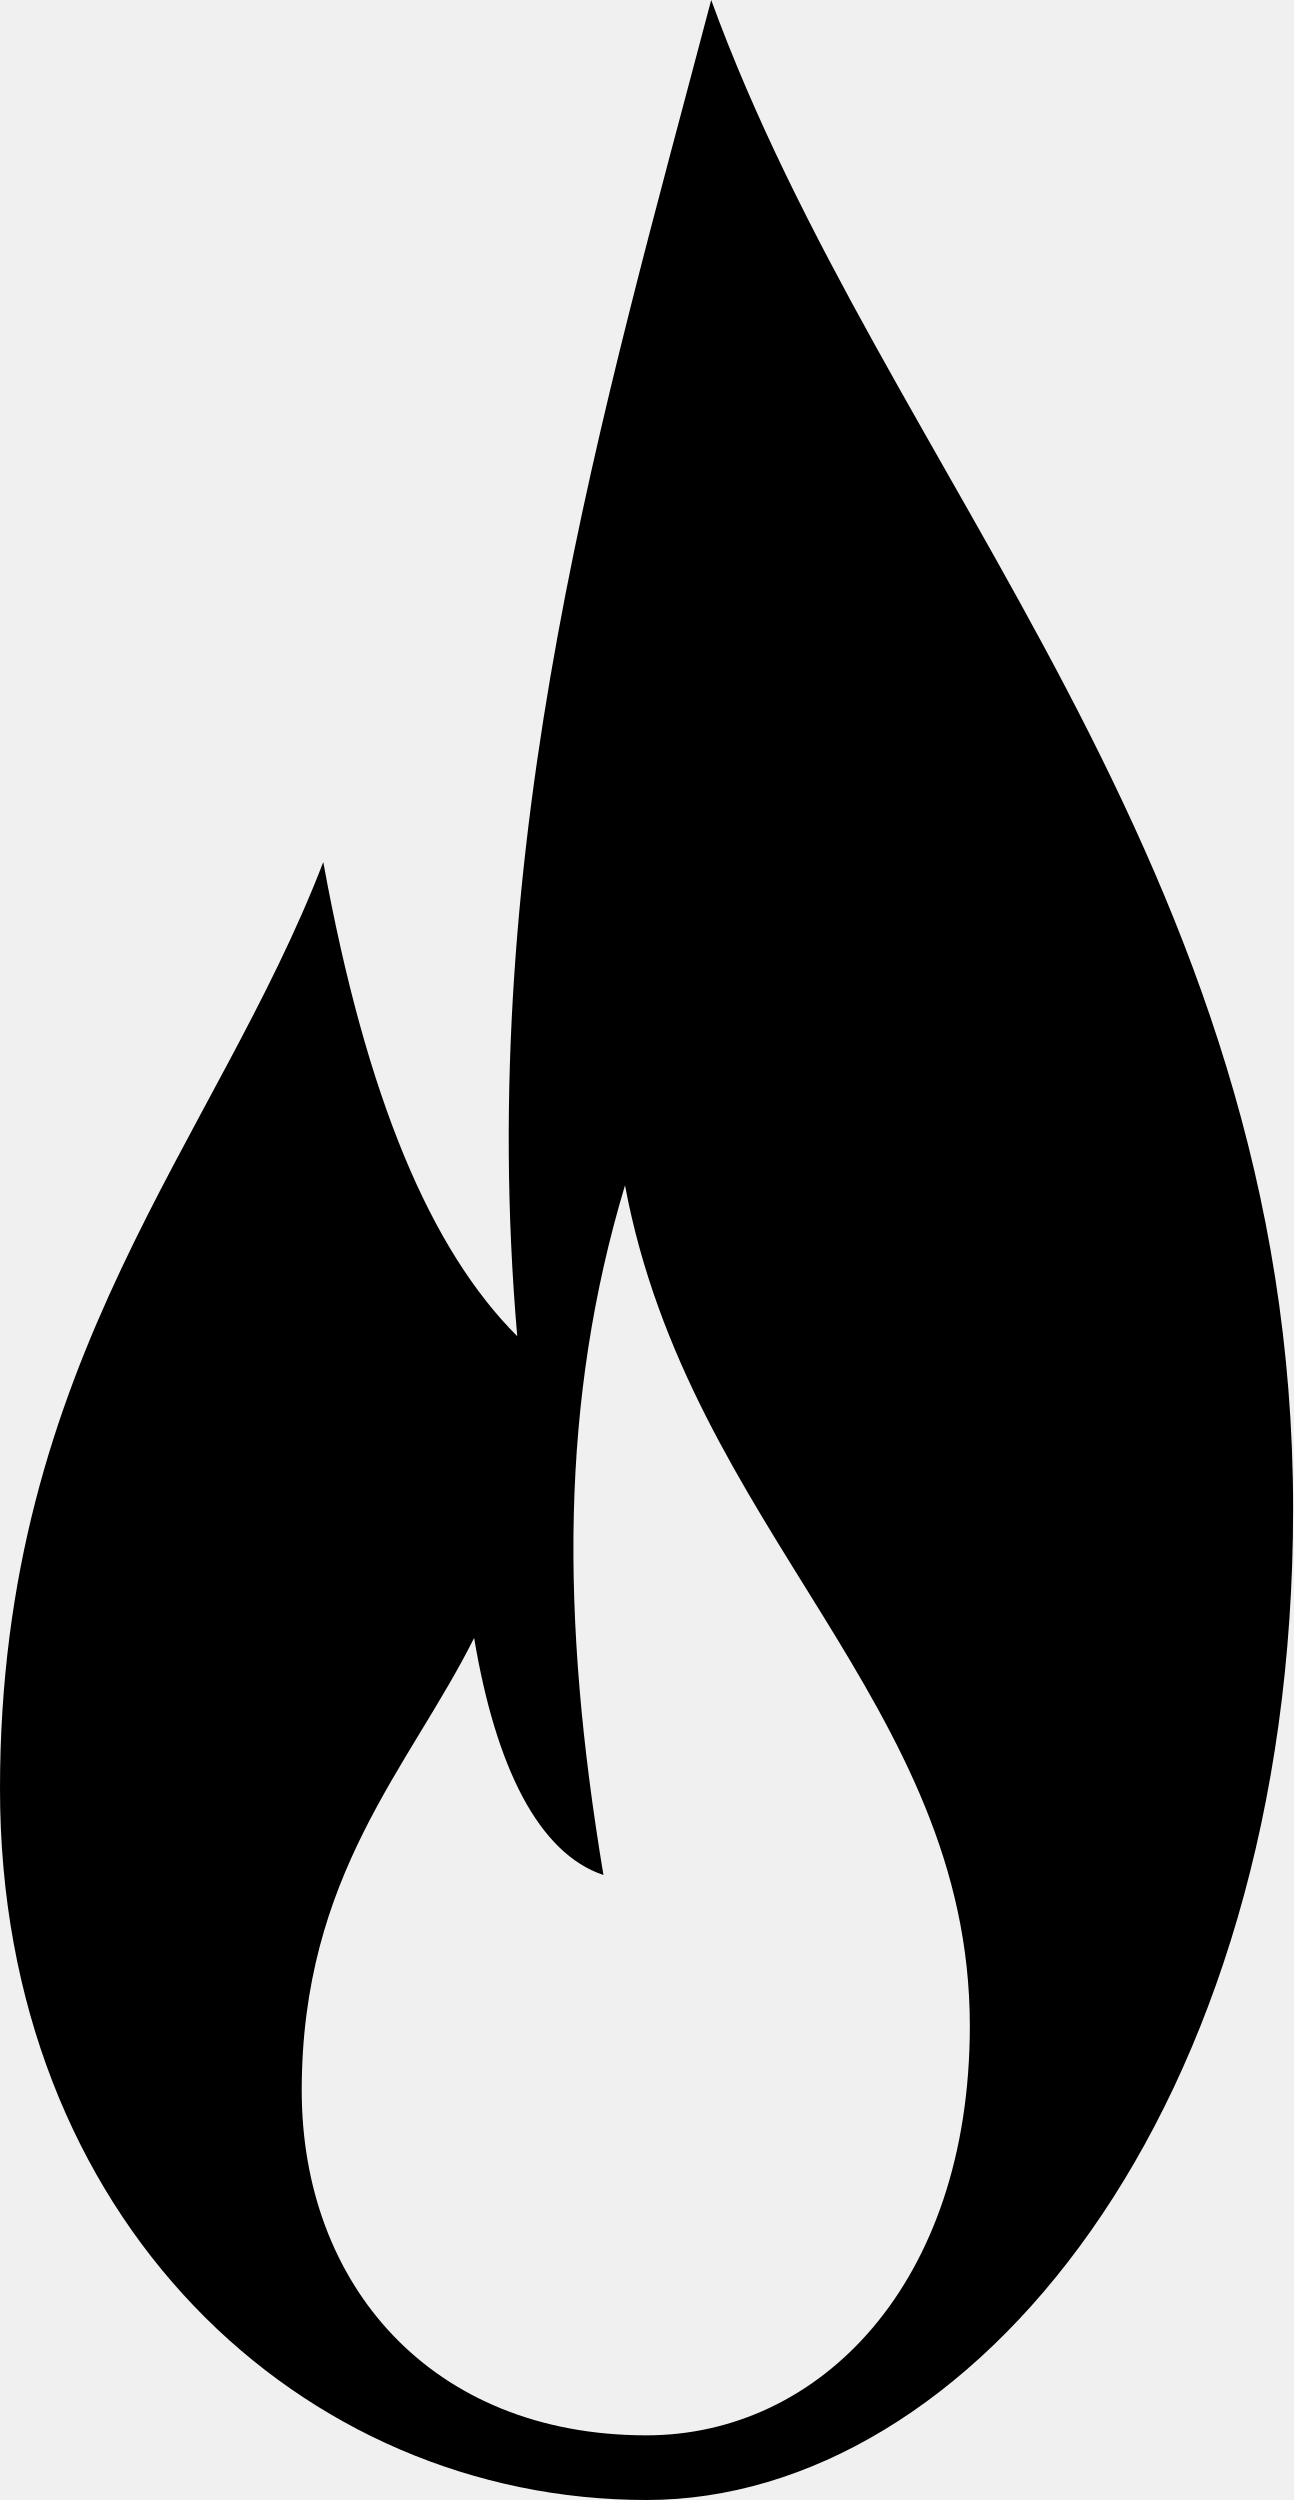
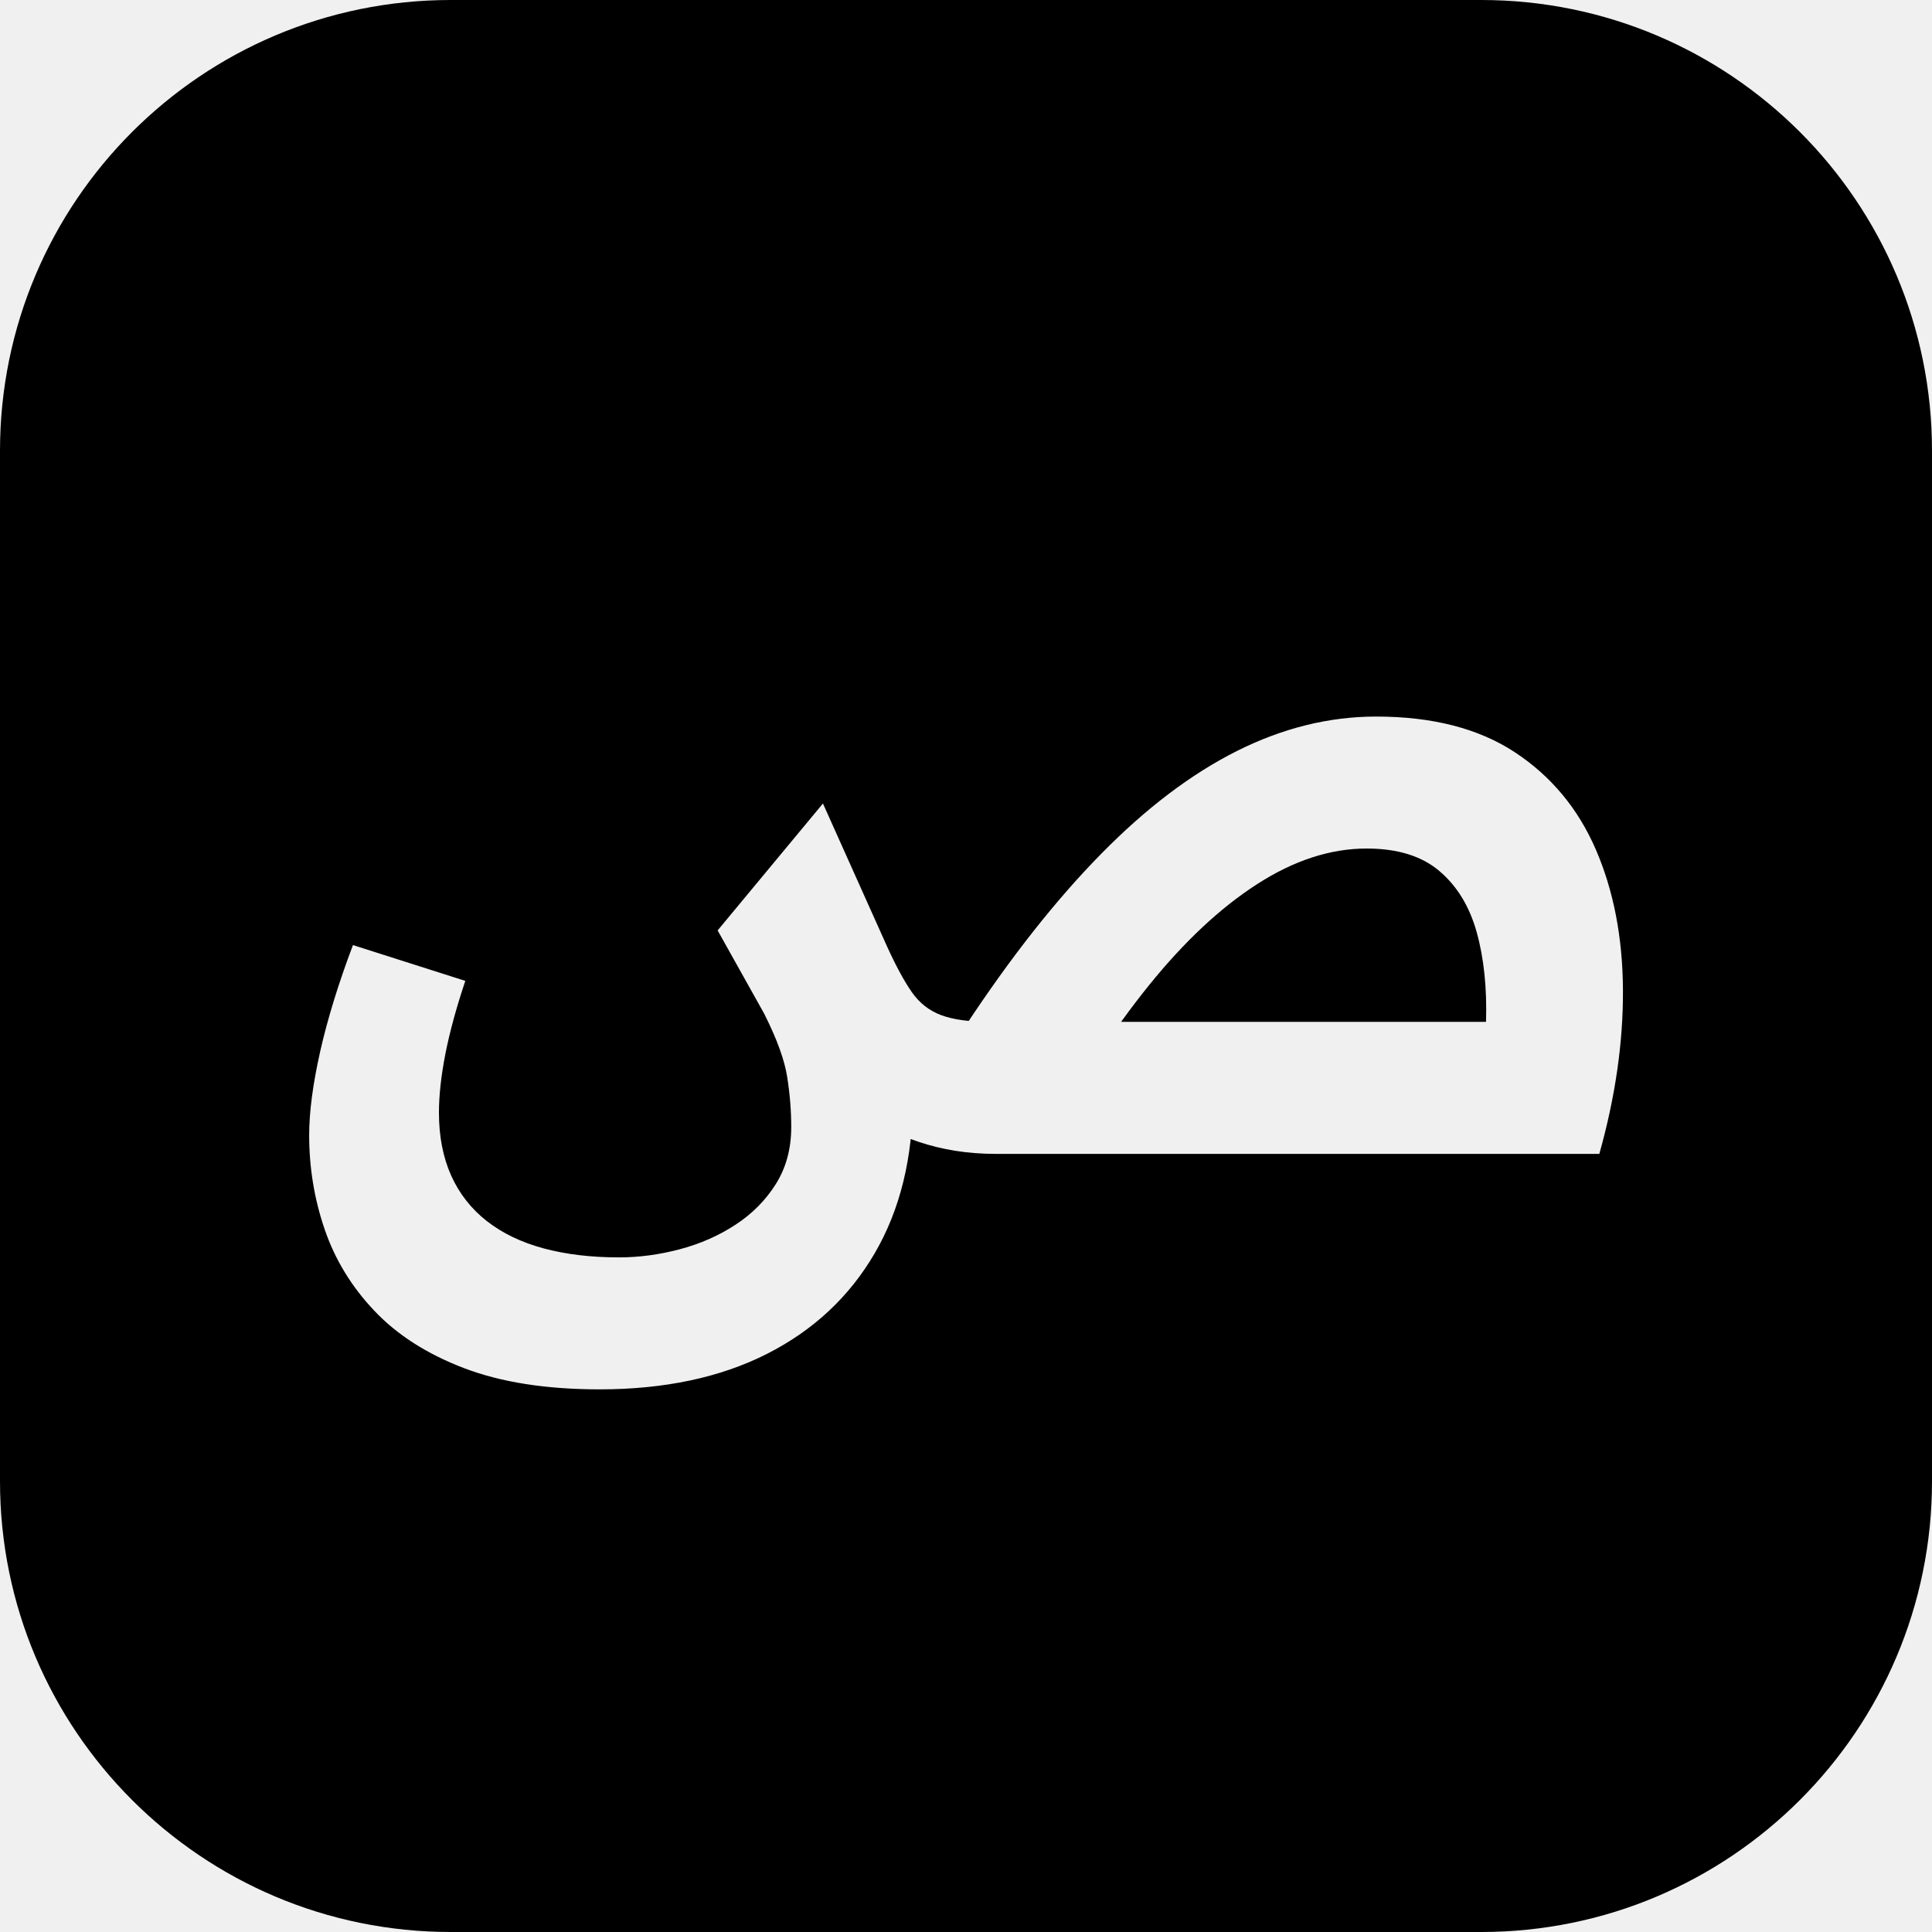
- <svg xmlns="http://www.w3.org/2000/svg" viewBox="20 2 120 232" role="img" aria-label="SAFI symbol">
-   <path fill="#000000" fill-rule="evenodd" d="M86 2C102 46 140 82 140 142C140 198 110 234 80 234C48 234 20 208 20 168C20 128 40 108 50 82C54 104 60 118 68 126C64 80 76 40 86 2Z M78 112C84 144 110 160 110 190C110 214 96 228 80 228C60 228 48 214 48 196C48 176 58 166 64 154C66 166 70 174 76 176C72 152 72 132 78 112Z" />
+ <svg xmlns="http://www.w3.org/2000/svg" viewBox="0 0 120 120" role="img" aria-label="صافي SAFI">
+   <mask id="k0120">
+     <rect x="0" y="0" width="120" height="120" fill="#fff" />
+     <path fill="#000" transform="translate(17.86 71.67) scale(0.05914)" d="M753.7 0V-138.7H1258.7Q1260.3 -191.7 1249 -232.5Q1237.7 -273.3 1209.8 -297Q1182 -320.7 1133.3 -320.7Q1076.3 -320.7 1018.3 -283.3Q960.3 -246 904.5 -176.8Q848.7 -107.7 796.3 -11.3L711.7 -134Q783.3 -242.7 854.2 -314.8Q925 -387 997.2 -423.2Q1069.3 -459.3 1143.3 -459.3Q1232 -459.3 1289 -421.8Q1346 -384.3 1374 -319.7Q1402 -255 1402.5 -172.5Q1403 -90 1377.7 0ZM327.7 247.3Q243.7 247.3 185.3 225Q127 202.7 91.2 164.8Q55.3 127 39 79.3Q22.7 31.7 22.7 -19.7Q22.7 -56 34.3 -107.7Q46 -159.3 68.7 -219.3L186.7 -181.7Q172.7 -140 165.8 -105.2Q159 -70.3 159 -43.3Q159 -6 171.8 22.7Q184.7 51.3 209.2 70.5Q233.7 89.7 268.8 99.2Q304 108.7 348 108.7Q379.7 108.7 411.8 100.2Q444 91.7 470.3 74.5Q496.7 57.3 512.8 31.7Q529 6 529 -28.3Q529 -53.7 524.8 -80.5Q520.7 -107.3 500.7 -147L601.3 -192Q610.3 -181 623.2 -158.8Q636 -136.7 646.3 -110Q656.7 -83.3 656.7 -58.7Q656.7 35.7 616.7 104.3Q576.7 173 503.2 210.2Q429.7 247.3 327.7 247.3ZM743.7 0Q700.3 0 662.7 -12.7Q625 -25.3 594.5 -45.3Q564 -65.3 542.3 -88.5Q520.7 -111.7 509.3 -131.7L451.7 -234.7L562.3 -368L629.7 -217.7Q643.7 -187 655.7 -169.8Q667.7 -152.7 686.5 -145.7Q705.3 -138.7 737 -138.7H753.7V0Z" />
+   </mask>
+   <rect x="0" y="0" width="120" height="120" rx="28.00" fill="#000000" mask="url(#k0120)" />
</svg>
